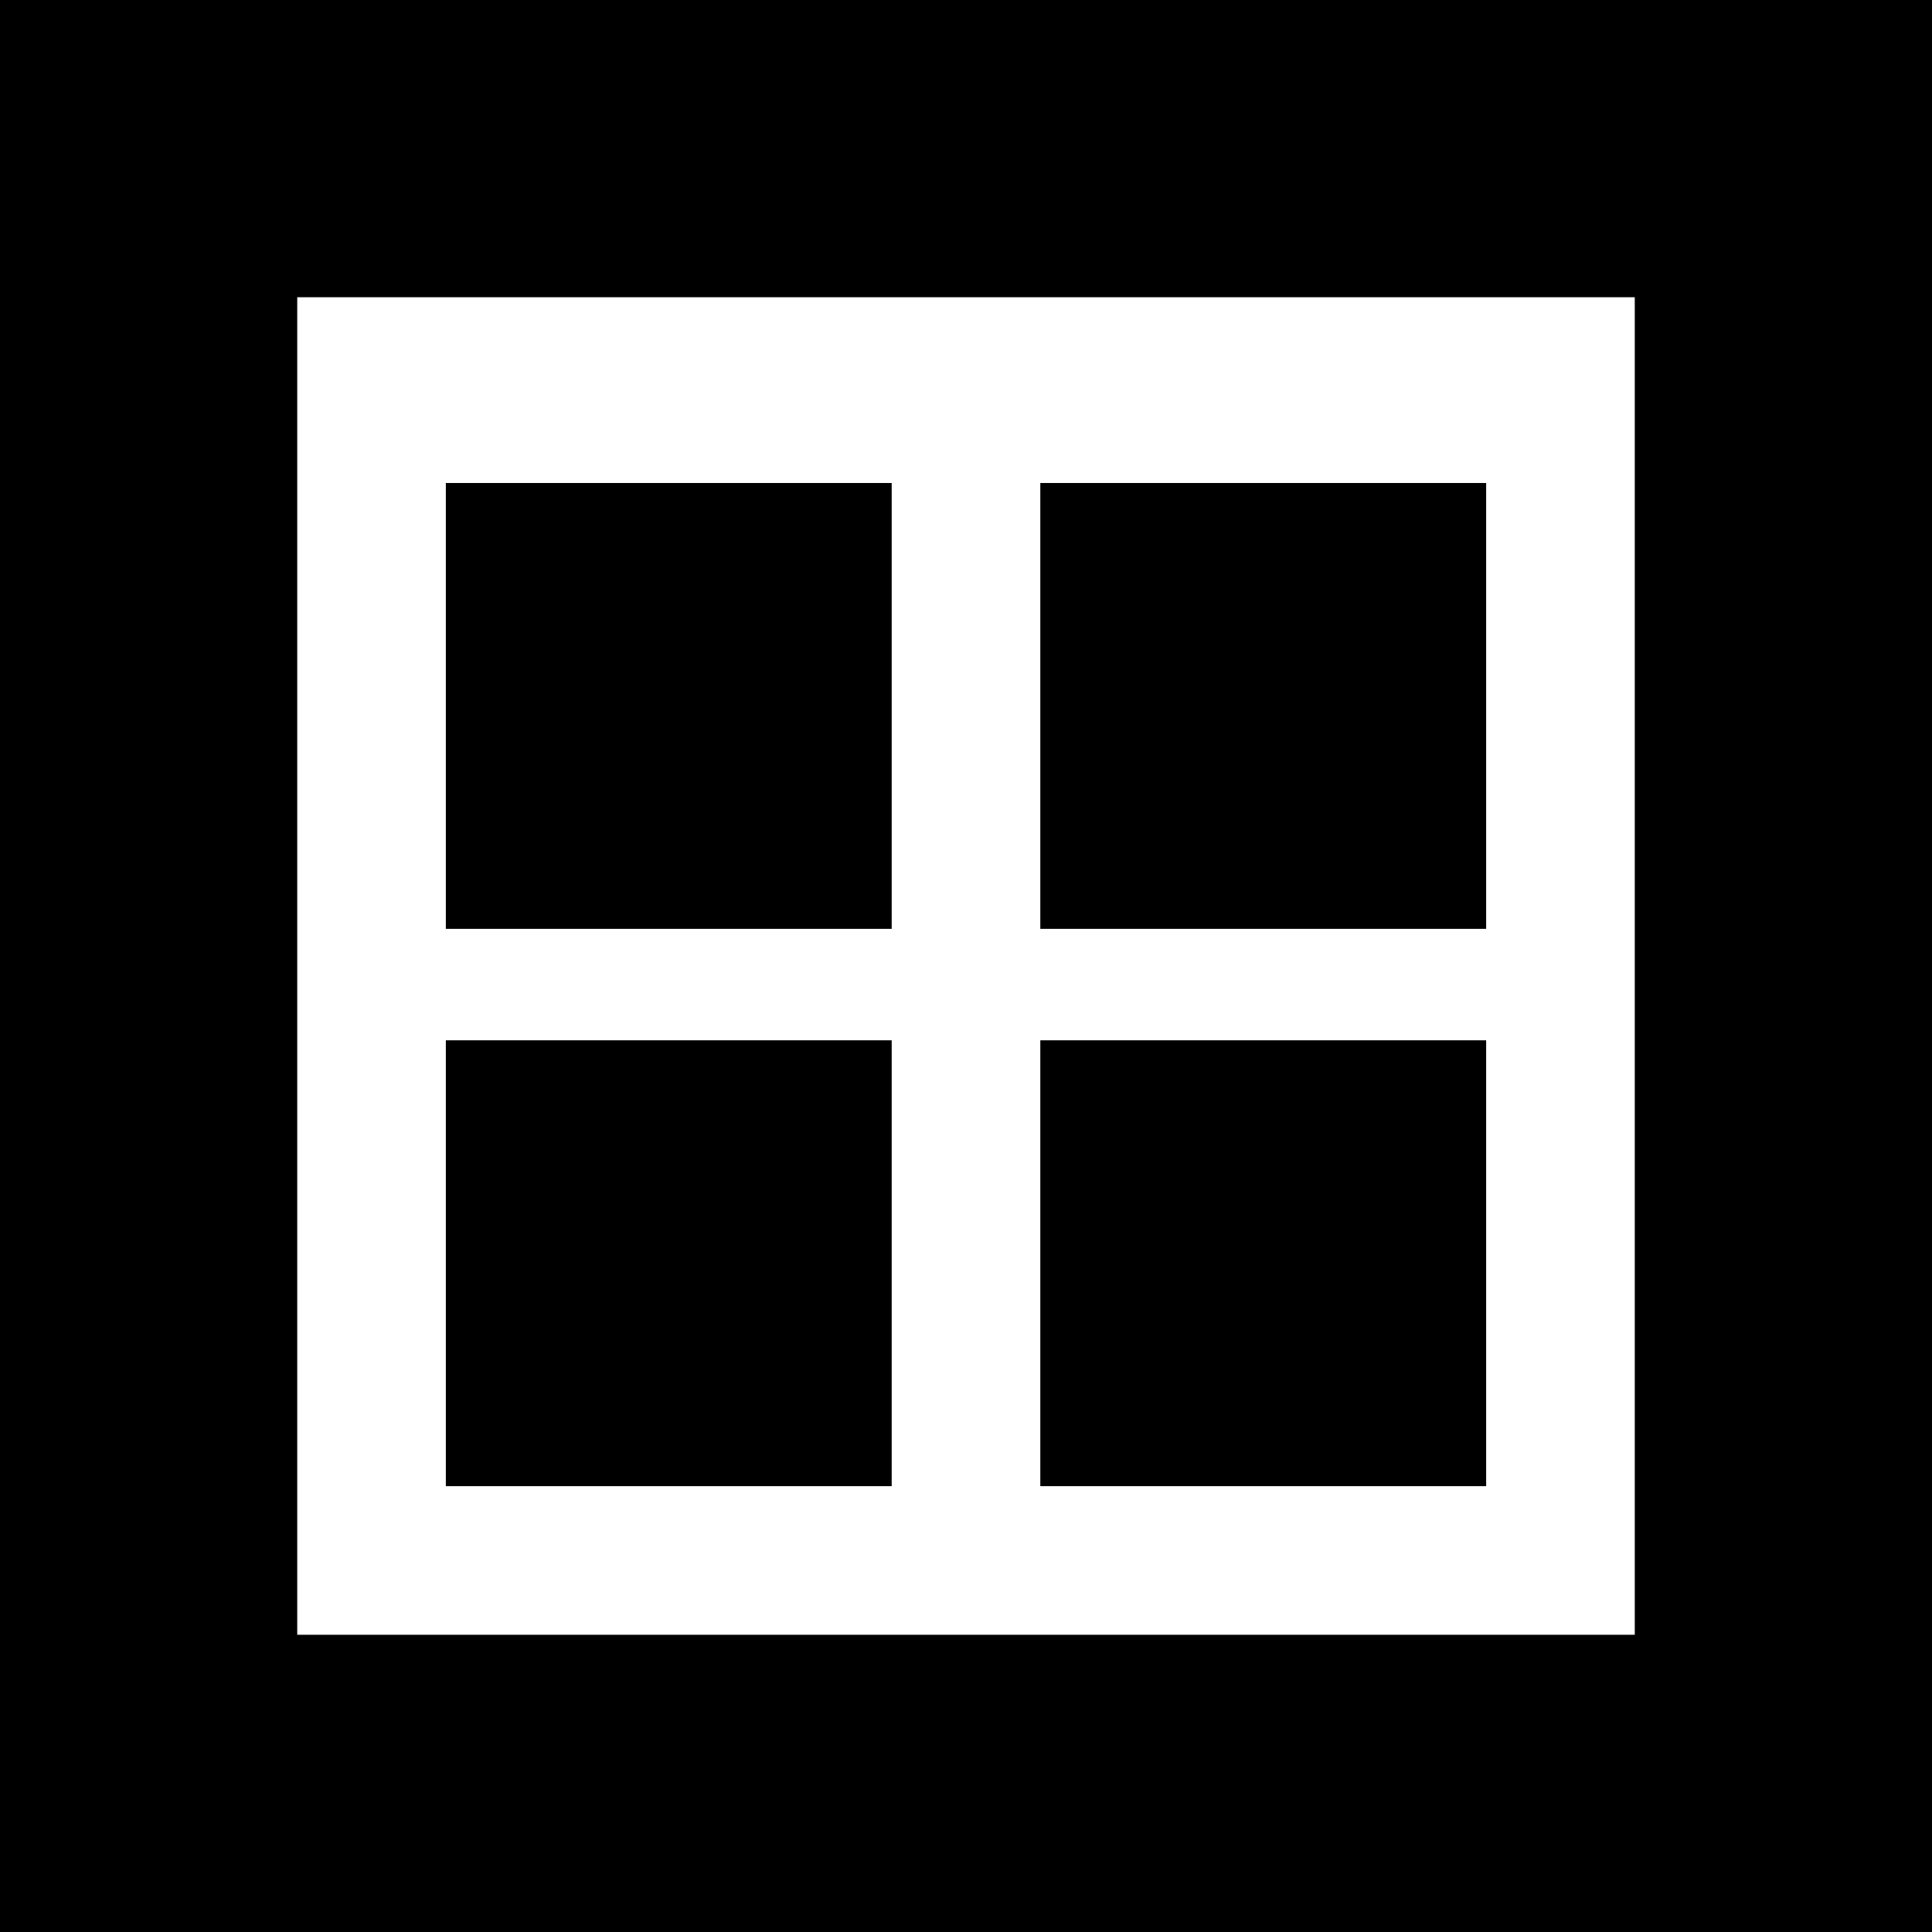
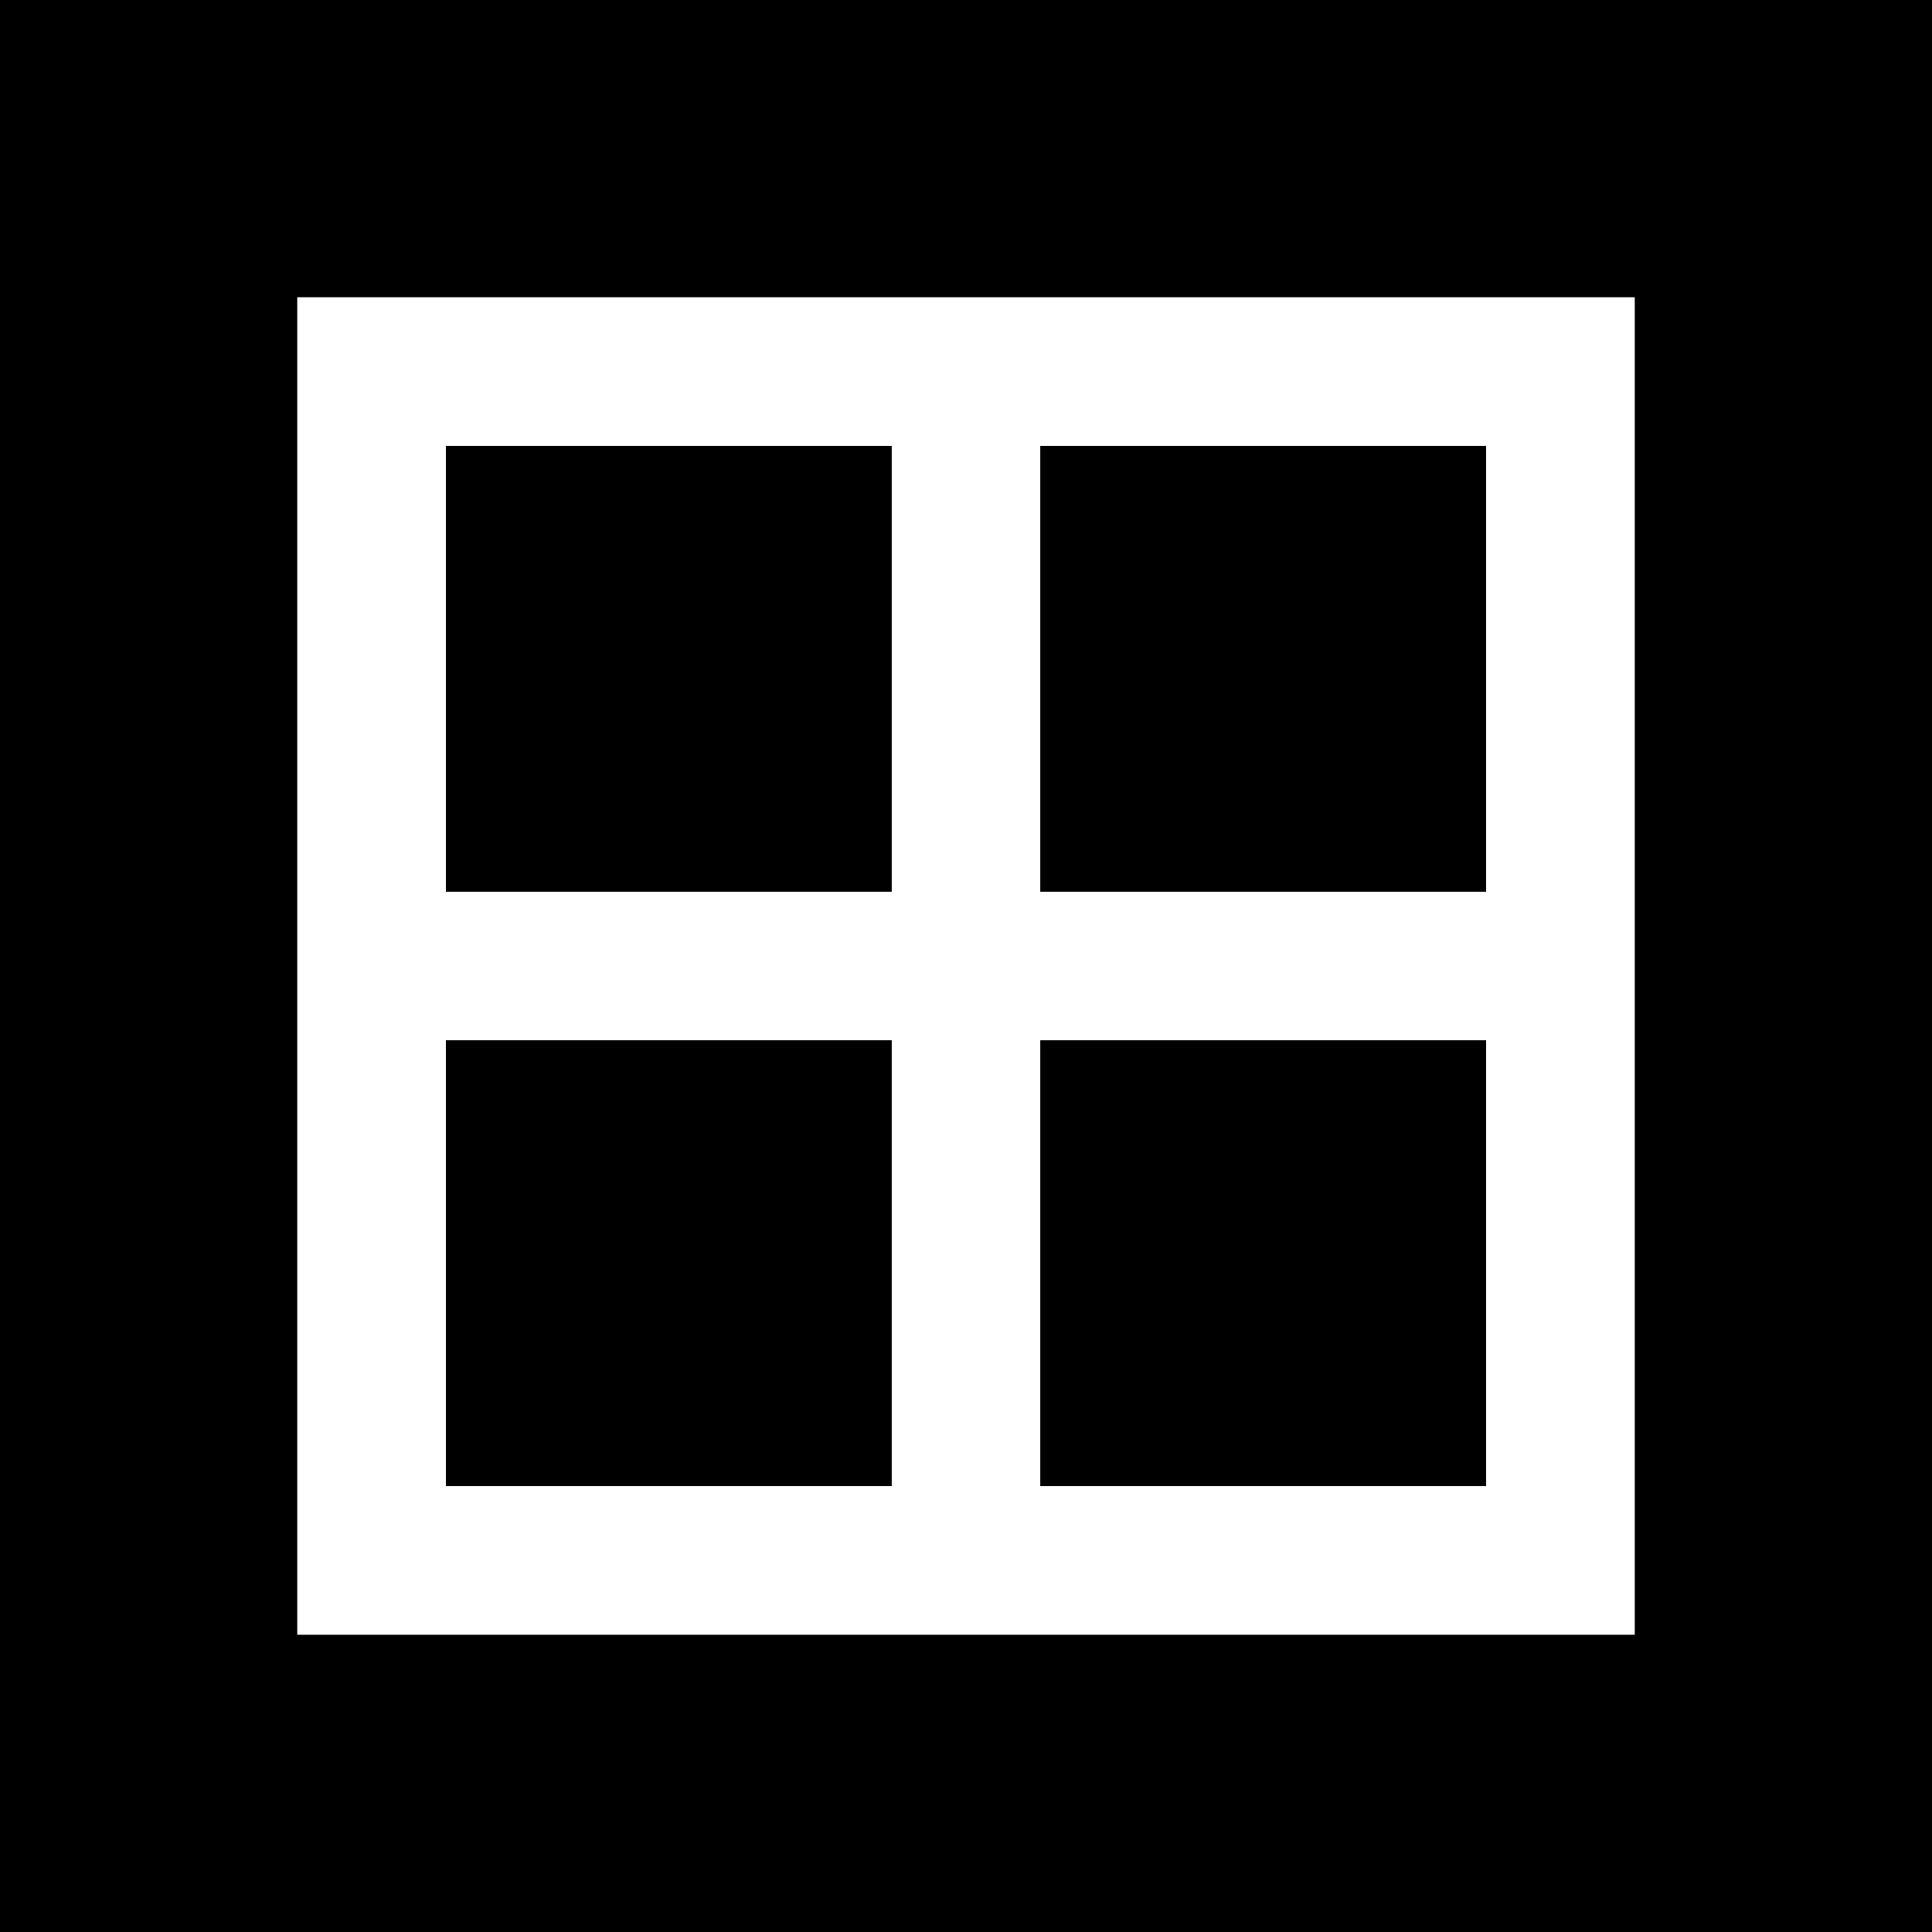
<svg xmlns="http://www.w3.org/2000/svg" version="1.1" id="svg_insane" x="0px" y="0px" viewBox="0 0 52 52" style="enable-background:new 0 0 52 52;" xml:space="preserve">
  <path d="M0,0v52h52V0H0z M44,44H8V8h36V44z" />
  <rect x="12" y="28" width="12" height="12" />
  <rect x="28" y="28" width="12" height="12" />
-   <rect x="12" y="13" width="12" height="12" />
-   <rect x="28" y="13" width="12" height="12" />
+   <rect x="12" y="12" width="12" height="12" />
+   <rect x="28" y="12" width="12" height="12" />
</svg>
